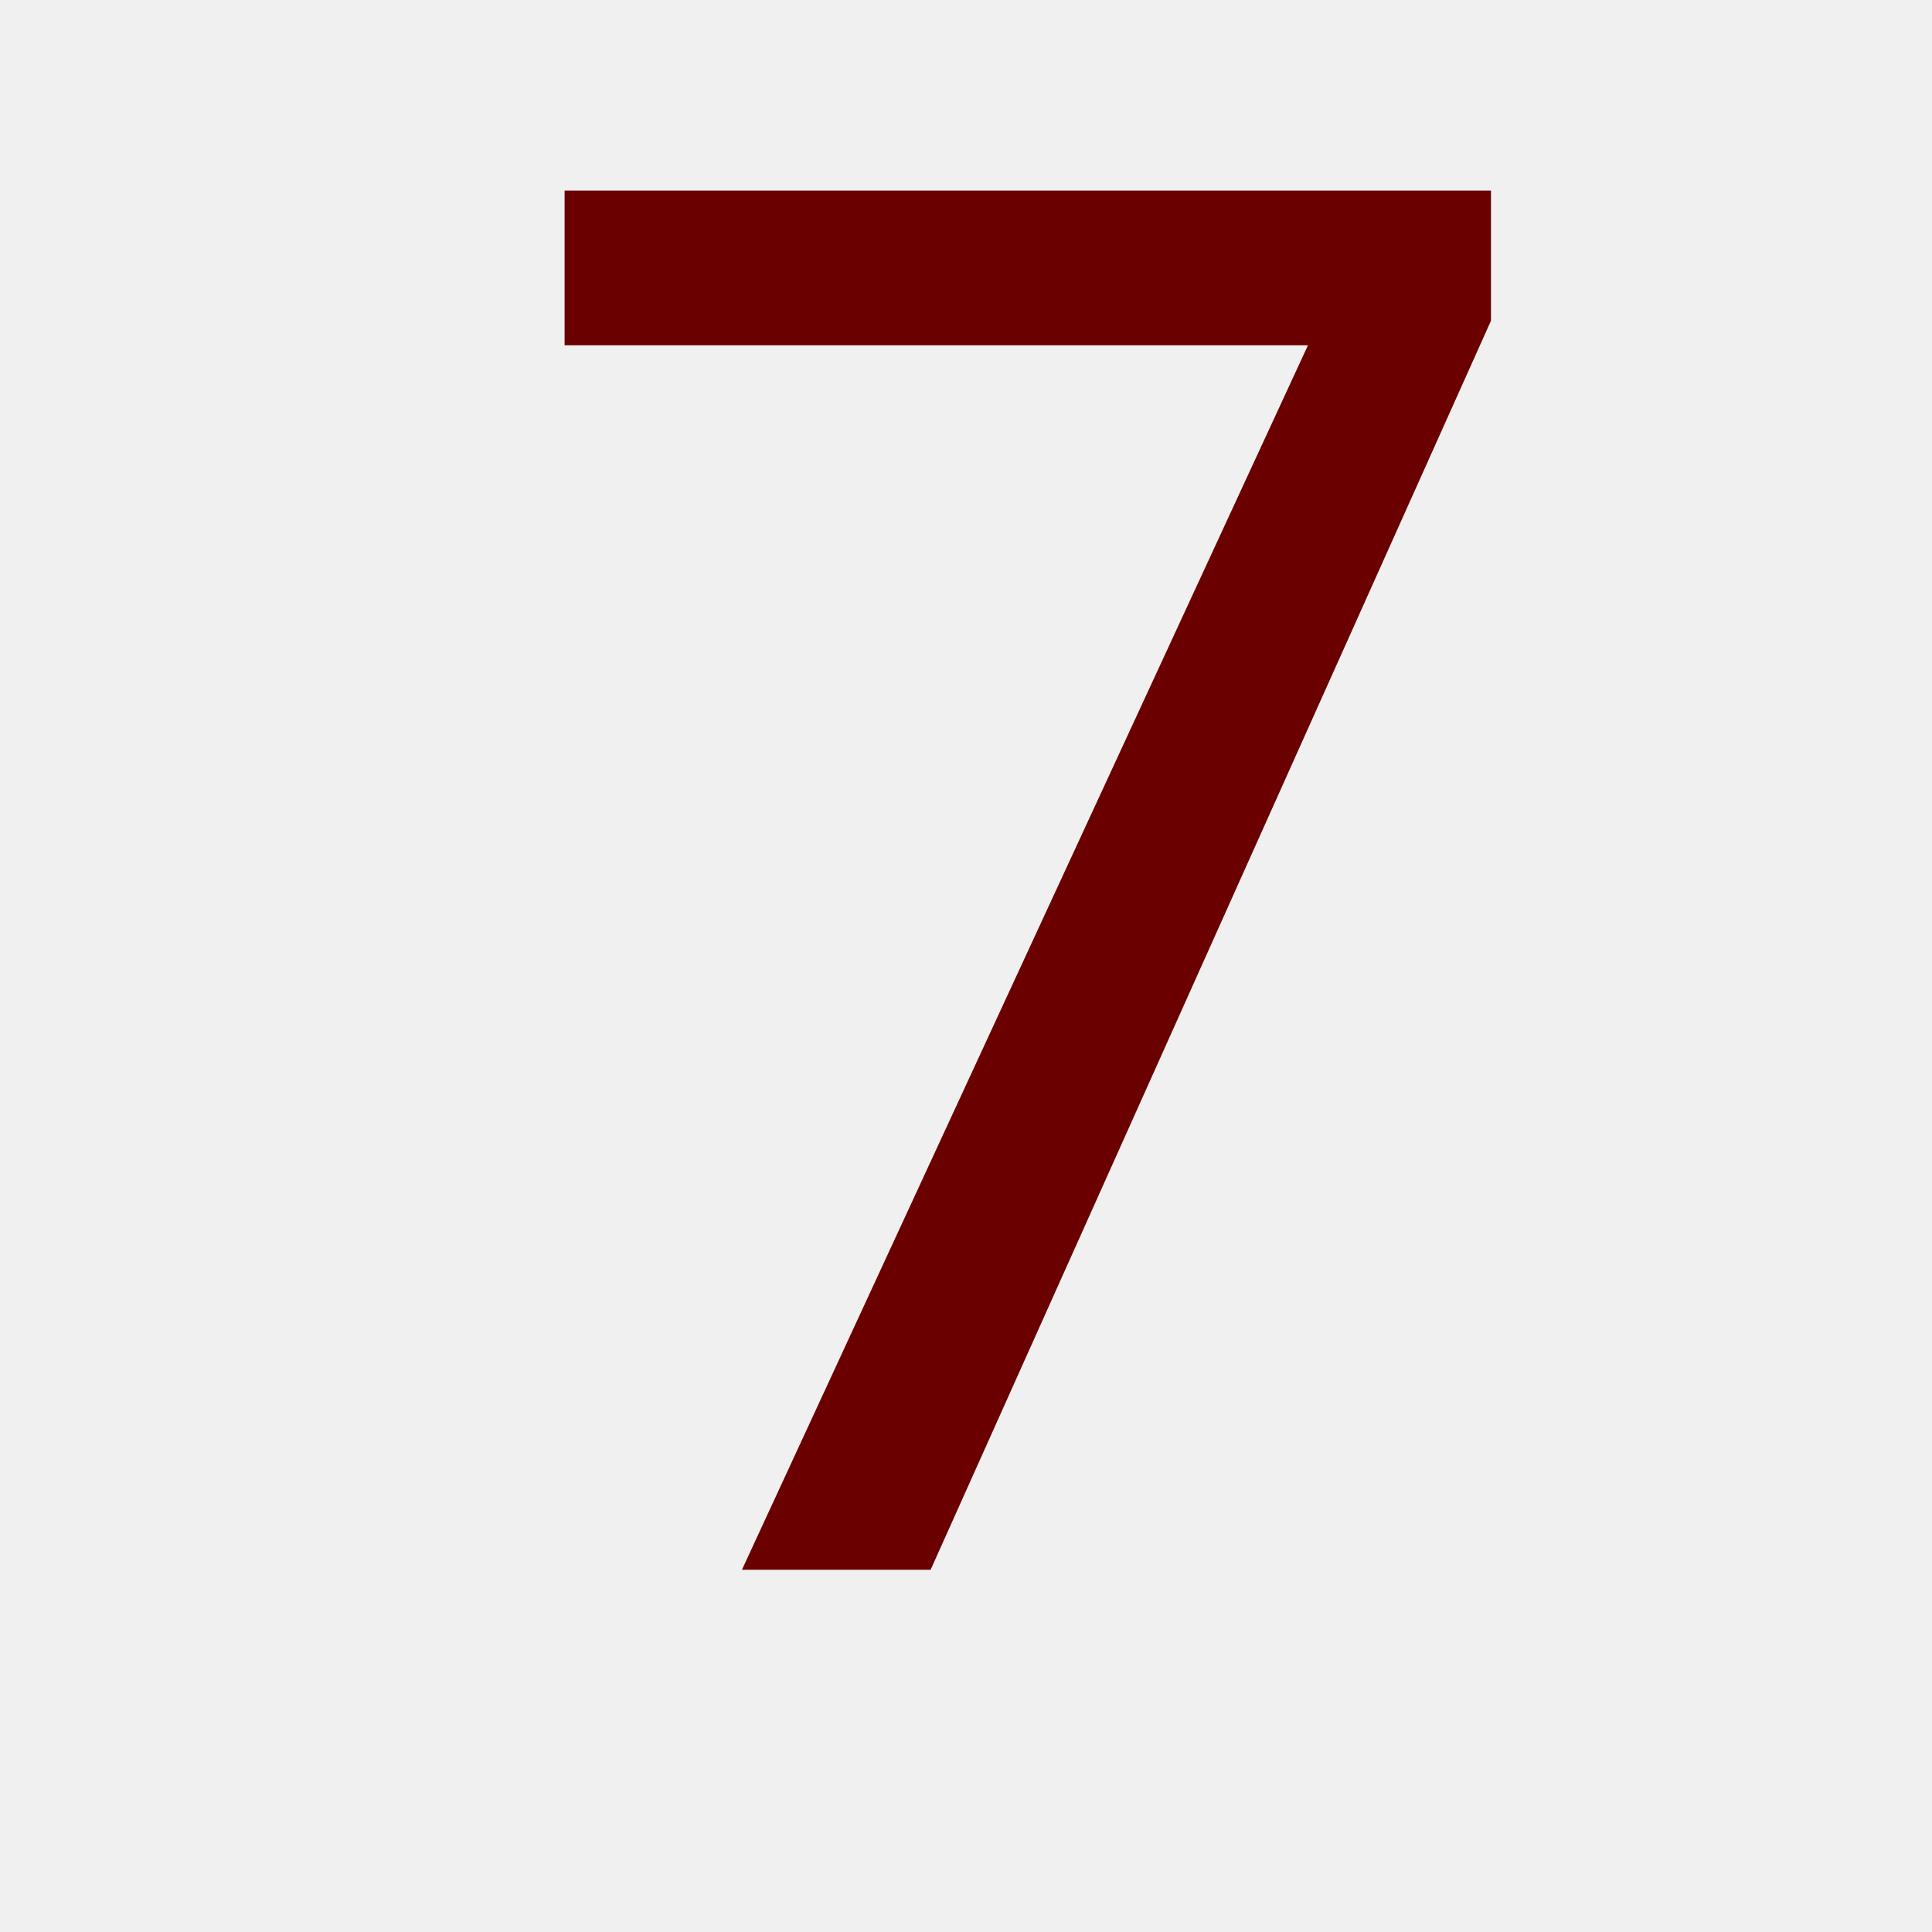
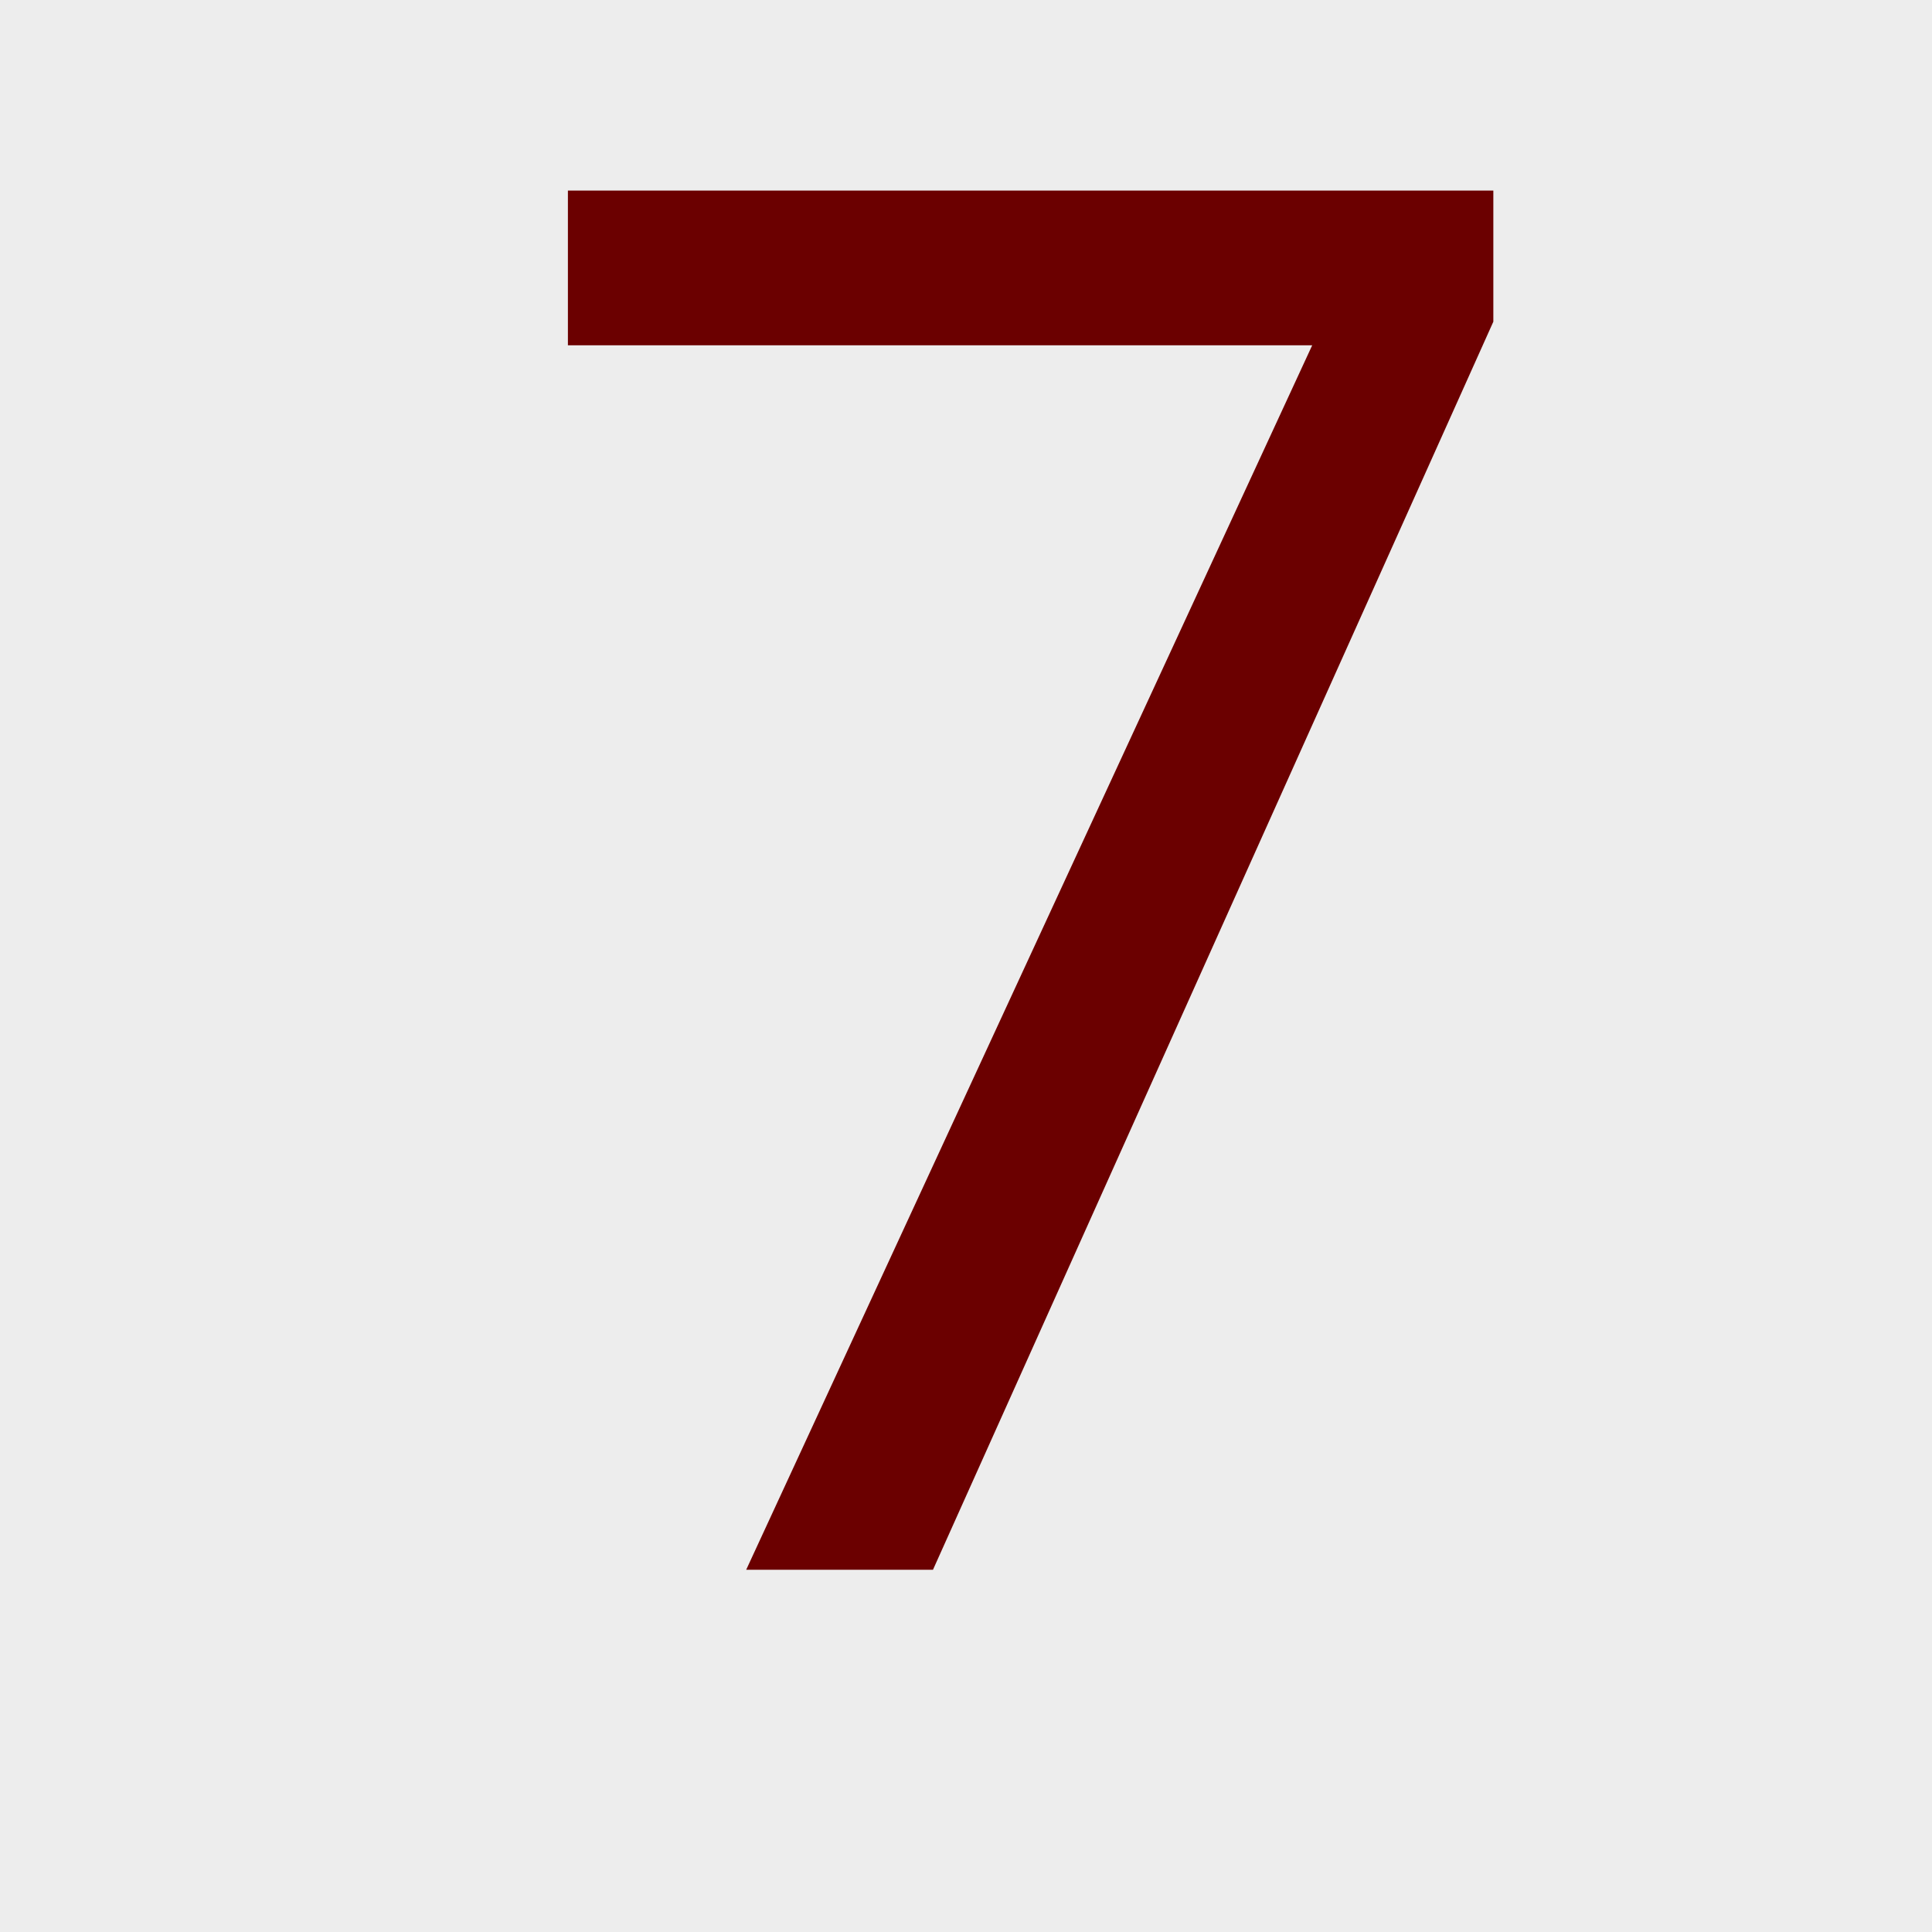
- <svg xmlns="http://www.w3.org/2000/svg" width="16" height="16">
-   <text style="cursor: move;" xml:space="preserve" text-anchor="start" font-family="Noto Sans JP" font-size="16" stroke-width="0" id="svg_2" y="13" x="3.973" stroke="#ffffff" fill="#6b0000">7</text>
+ <svg xmlns="http://www.w3.org/2000/svg" width="32" height="32">
+   <rect id="svg_1" height="619" width="885" y="-65" x="-169" stroke="#7f3f00" fill="#ededed" />
+   <text style="cursor: move;" xml:space="preserve" text-anchor="start" font-family="Noto Sans JP" font-size="32" id="svg_2" y="26" x="8" fill="#6b0000">7</text>
</svg>
